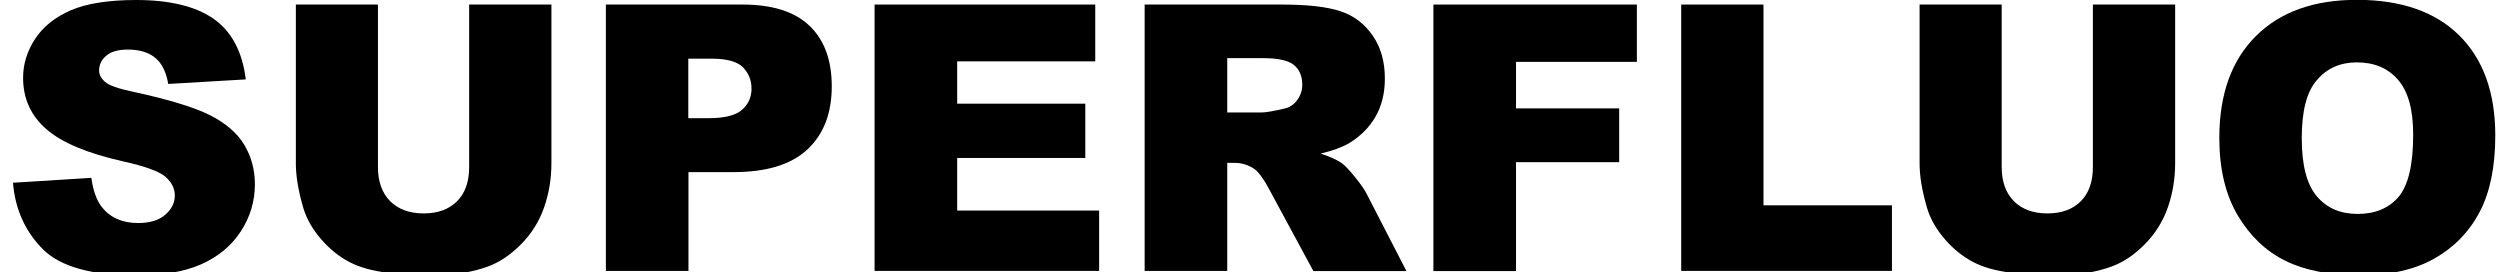
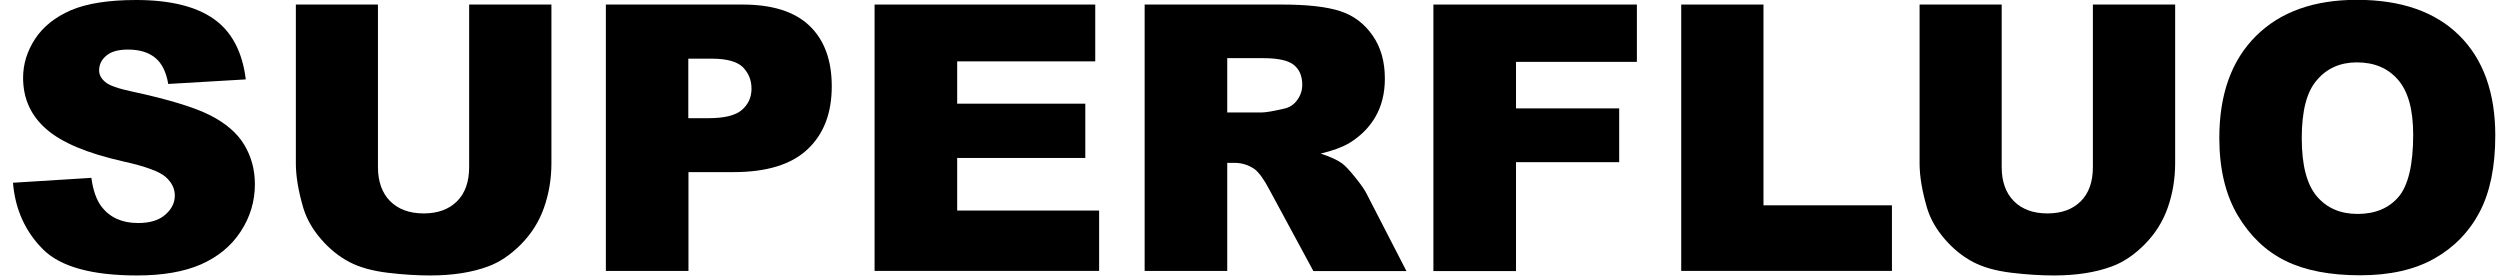
- <svg xmlns="http://www.w3.org/2000/svg" viewBox="0 0 1483 161">
+ <svg xmlns="http://www.w3.org/2000/svg" viewBox="0 0 1483 165">
  <a href="https://github.com/simonefagini/">
-     <path d="M7.7,108.4l46.5-2.9c1,7.5,3.1,13.3,6.1,17.2c5,6.4,12.2,9.6,21.6,9.6c7,0,12.3-1.6,16.1-4.9c3.8-3.3,5.7-7.1,5.7-11.4c0-4.1-1.8-7.8-5.4-11c-3.6-3.2-11.9-6.3-25-9.2c-21.4-4.8-36.7-11.2-45.8-19.2c-9.2-8-13.8-18.1-13.8-30.5c0-8.1,2.4-15.8,7.1-23c4.7-7.2,11.8-12.9,21.2-17C51.3,2.1,64.3,0,80.7,0c20.2,0,35.6,3.8,46.2,11.3c10.6,7.5,16.9,19.5,18.9,35.8l-46,2.7c-1.2-7.1-3.8-12.3-7.7-15.5c-3.9-3.2-9.3-4.9-16.2-4.9c-5.7,0-10,1.2-12.8,3.6c-2.9,2.4-4.3,5.3-4.3,8.8c0,2.5,1.2,4.8,3.6,6.8c2.3,2.1,7.8,4,16.4,5.8c21.3,4.6,36.6,9.3,45.9,14c9.2,4.7,16,10.5,20.2,17.5c4.2,7,6.3,14.8,6.3,23.4c0,10.1-2.8,19.5-8.4,28c-5.6,8.6-13.4,15-23.5,19.5c-10.1,4.4-22.7,6.6-38,6.6c-26.9,0-45.5-5.2-55.8-15.5S9,124.4,7.7,108.4z" fill="#000" />
-     <path d="M278.4,2.7h48.7v94.1c0,9.3-1.5,18.2-4.4,26.4c-2.9,8.3-7.5,15.5-13.7,21.8c-6.2,6.2-12.7,10.6-19.6,13.1c-9.5,3.5-20.9,5.3-34.2,5.3c-7.7,0-16.1-0.5-25.2-1.6c-9.1-1.1-16.7-3.2-22.8-6.4c-6.1-3.2-11.7-7.7-16.8-13.6c-5.1-5.9-8.5-12-10.4-18.2c-3-10.1-4.5-19-4.5-26.7V2.7h48.7v96.4c0,8.6,2.4,15.3,7.2,20.2c4.8,4.8,11.4,7.3,19.9,7.3c8.4,0,15-2.4,19.8-7.2c4.8-4.8,7.2-11.5,7.2-20.3V2.7z" fill="#000" />
-     <path d="M359.3,2.7h81.2c17.7,0,30.9,4.2,39.7,12.6c8.8,8.4,13.2,20.4,13.2,35.9c0,16-4.8,28.4-14.4,37.4c-9.6,9-24.2,13.5-43.9,13.5h-26.7v58.6h-49V2.7z M408.3,70.1h12c9.4,0,16-1.6,19.8-4.9c3.8-3.3,5.7-7.5,5.7-12.6c0-5-1.7-9.2-5-12.6c-3.3-3.4-9.5-5.2-18.6-5.2h-13.9V70.1z" fill="#000" />
-     <path d="M518.8,2.7h130.9v33.7h-81.9v25.1h76v32.2h-76v31.2H652v35.8H518.8V2.7z" fill="#000" />
-     <path d="M679,160.7V2.7h81.4c15.1,0,26.6,1.3,34.6,3.9S809.3,14,814.2,21c4.9,7,7.3,15.5,7.3,25.6c0,8.8-1.9,16.3-5.6,22.7s-8.9,11.5-15.4,15.5c-4.2,2.5-9.9,4.6-17.1,6.3c5.8,1.9,10.1,3.9,12.7,5.8c1.8,1.3,4.4,4.1,7.8,8.3c3.4,4.2,5.7,7.5,6.8,9.8l23.6,45.8h-55.2l-26.1-48.3c-3.3-6.3-6.3-10.3-8.8-12.2c-3.5-2.4-7.5-3.7-12-3.7H728v64.1H679z M728,66.7h20.6c2.2,0,6.5-0.7,12.9-2.2c3.2-0.6,5.9-2.3,7.9-5c2-2.7,3.1-5.7,3.1-9.2c0-5.1-1.6-9-4.9-11.7c-3.2-2.7-9.3-4.1-18.2-4.1H728V66.7z" fill="#000" />
-     <path d="M850.2,2.7H971v34h-71.7v27.6h61.2v31.9h-61.2v64.6h-49V2.7z" fill="#000" />
-     <path d="M997.3,2.7h48.8v119.1h76.2v38.9h-125V2.7z" fill="#000" />
-     <path d="M1241.6,2.7h48.7v94.1c0,9.3-1.5,18.2-4.4,26.4c-2.9,8.3-7.5,15.5-13.7,21.8c-6.2,6.2-12.7,10.6-19.6,13.1c-9.5,3.5-20.9,5.3-34.2,5.3c-7.7,0-16.1-0.5-25.2-1.6c-9.1-1.1-16.7-3.2-22.8-6.4c-6.1-3.2-11.7-7.7-16.8-13.6c-5.1-5.9-8.5-12-10.4-18.2c-3-10.1-4.5-19-4.5-26.7V2.7h48.7v96.4c0,8.6,2.4,15.3,7.2,20.2c4.8,4.8,11.4,7.3,19.9,7.3c8.4,0,15-2.4,19.8-7.2c4.8-4.8,7.2-11.5,7.2-20.3V2.7z" fill="#000" />
-     <path d="M1316.5,81.8c0-25.8,7.2-45.9,21.6-60.3c14.4-14.4,34.4-21.6,60-21.6c26.3,0,46.6,7.1,60.8,21.2c14.2,14.1,21.3,33.9,21.3,59.3c0,18.5-3.1,33.6-9.3,45.4c-6.2,11.8-15.2,21-26.9,27.6s-26.4,9.9-43.9,9.9c-17.8,0-32.6-2.8-44.2-8.5c-11.7-5.7-21.1-14.7-28.4-26.9C1320.2,115.6,1316.5,100.3,1316.5,81.8z M1365.4,82c0,16,3,27.4,8.9,34.4c5.9,7,14,10.5,24.2,10.5c10.5,0,18.6-3.4,24.4-10.2c5.7-6.8,8.6-19.1,8.6-36.8c0-14.9-3-25.7-9-32.6c-6-6.9-14.1-10.3-24.4-10.3c-9.8,0-17.8,3.5-23.7,10.5C1368.3,54.4,1365.4,65.9,1365.4,82z" fill="#000" />
+     <path d="M7.7,108.4l46.5-2.9c1,7.5,3.1,13.3,6.1,17.2c5,6.4,12.2,9.6,21.6,9.6c7,0,12.3-1.6,16.1-4.9c3.8-3.3,5.7-7.1,5.7-11.4c0-4.1-1.8-7.8-5.4-11c-3.6-3.2-11.9-6.3-25-9.2c-21.4-4.8-36.7-11.2-45.8-19.2c-9.2-8-13.8-18.1-13.8-30.5c0-8.1,2.4-15.8,7.1-23c4.7-7.2,11.8-12.9,21.2-17C51.3,2.1,64.3,0,80.7,0c20.2,0,35.6,3.8,46.2,11.3c10.6,7.5,16.9,19.5,18.9,35.8l-46,2.7c-1.2-7.1-3.8-12.3-7.7-15.5c-3.9-3.2-9.3-4.9-16.2-4.9c-5.7,0-10,1.2-12.8,3.6c-2.9,2.4-4.3,5.3-4.3,8.8c0,2.5,1.2,4.8,3.6,6.8c2.3,2.1,7.8,4,16.4,5.8c21.3,4.6,36.6,9.3,45.9,14c9.2,4.7,16,10.5,20.2,17.5c4.2,7,6.3,14.8,6.3,23.4c0,10.1-2.8,19.5-8.4,28c-5.6,8.6-13.4,15-23.5,19.5c-10.1,4.4-22.7,6.6-38,6.6c-26.9,0-45.5-5.2-55.8-15.5S9,124.4,7.7,108.4z" fill="currentColor" />
+     <path d="M278.4,2.7h48.7v94.1c0,9.3-1.5,18.2-4.4,26.4c-2.9,8.3-7.5,15.5-13.7,21.8c-6.2,6.2-12.7,10.6-19.6,13.1c-9.5,3.5-20.9,5.3-34.2,5.3c-7.7,0-16.1-0.5-25.2-1.6c-9.1-1.1-16.7-3.2-22.8-6.4c-6.1-3.2-11.7-7.7-16.8-13.6c-5.1-5.9-8.5-12-10.4-18.2c-3-10.1-4.5-19-4.5-26.7V2.7h48.7v96.4c0,8.6,2.4,15.3,7.2,20.2c4.8,4.8,11.4,7.3,19.9,7.3c8.4,0,15-2.4,19.8-7.2c4.8-4.8,7.2-11.5,7.2-20.3V2.7z" fill="currentColor" />
+     <path d="M359.3,2.7h81.2c17.7,0,30.9,4.2,39.7,12.6c8.8,8.4,13.2,20.4,13.2,35.9c0,16-4.8,28.4-14.4,37.4c-9.6,9-24.2,13.5-43.9,13.5h-26.7v58.6h-49V2.7z M408.3,70.1h12c9.4,0,16-1.6,19.8-4.9c3.8-3.3,5.7-7.5,5.7-12.6c0-5-1.7-9.2-5-12.6c-3.3-3.4-9.5-5.2-18.6-5.2h-13.9V70.1z" fill="currentColor" />
+     <path d="M518.8,2.7h130.9v33.7h-81.9v25.1h76v32.2h-76v31.2H652v35.8H518.8V2.7z" fill="currentColor" />
+     <path d="M679,160.7V2.7h81.4c15.1,0,26.6,1.3,34.6,3.9S809.3,14,814.2,21c4.9,7,7.3,15.5,7.3,25.6c0,8.8-1.9,16.3-5.6,22.7s-8.9,11.5-15.4,15.5c-4.2,2.5-9.9,4.6-17.1,6.3c5.8,1.9,10.1,3.9,12.7,5.8c1.8,1.3,4.4,4.1,7.8,8.3c3.4,4.2,5.7,7.5,6.8,9.8l23.6,45.8h-55.2l-26.1-48.3c-3.3-6.3-6.3-10.3-8.8-12.2c-3.5-2.4-7.5-3.7-12-3.7H728v64.1H679z M728,66.7h20.6c2.2,0,6.5-0.7,12.9-2.2c3.2-0.6,5.9-2.3,7.9-5c2-2.7,3.1-5.7,3.1-9.2c0-5.1-1.6-9-4.9-11.7c-3.2-2.7-9.3-4.1-18.2-4.1H728V66.7z" fill="currentColor" />
+     <path d="M850.2,2.7H971v34h-71.7v27.6h61.2v31.9h-61.2v64.6h-49V2.7z" fill="currentColor" />
+     <path d="M997.3,2.7h48.8v119.1h76.2v38.9h-125V2.7z" fill="currentColor" />
+     <path d="M1241.6,2.7h48.7v94.1c0,9.3-1.5,18.2-4.4,26.4c-2.9,8.3-7.5,15.5-13.7,21.8c-6.2,6.2-12.7,10.6-19.6,13.1c-9.5,3.5-20.9,5.3-34.2,5.3c-7.7,0-16.1-0.5-25.2-1.6c-9.1-1.1-16.7-3.2-22.8-6.4c-6.1-3.2-11.7-7.7-16.8-13.6c-5.1-5.9-8.5-12-10.4-18.2c-3-10.1-4.5-19-4.5-26.7V2.7h48.7v96.4c0,8.6,2.4,15.3,7.2,20.2c4.8,4.8,11.4,7.3,19.9,7.3c8.4,0,15-2.4,19.8-7.2c4.8-4.8,7.2-11.5,7.2-20.3V2.7z" fill="currentColor" />
+     <path d="M1316.5,81.8c0-25.8,7.2-45.9,21.6-60.3c14.4-14.4,34.4-21.6,60-21.6c26.3,0,46.6,7.1,60.8,21.2c14.2,14.1,21.3,33.9,21.3,59.3c0,18.5-3.1,33.6-9.3,45.4c-6.2,11.8-15.2,21-26.9,27.6s-26.4,9.9-43.9,9.9c-17.8,0-32.6-2.8-44.2-8.5c-11.7-5.7-21.1-14.7-28.4-26.9C1320.2,115.6,1316.5,100.3,1316.5,81.8z M1365.4,82c0,16,3,27.4,8.9,34.4c5.9,7,14,10.5,24.2,10.5c10.5,0,18.6-3.4,24.4-10.2c5.7-6.8,8.6-19.1,8.6-36.8c0-14.9-3-25.7-9-32.6c-6-6.9-14.1-10.3-24.4-10.3c-9.8,0-17.8,3.5-23.7,10.5C1368.3,54.4,1365.4,65.9,1365.4,82z" fill="currentColor" />
  </a>
</svg>
